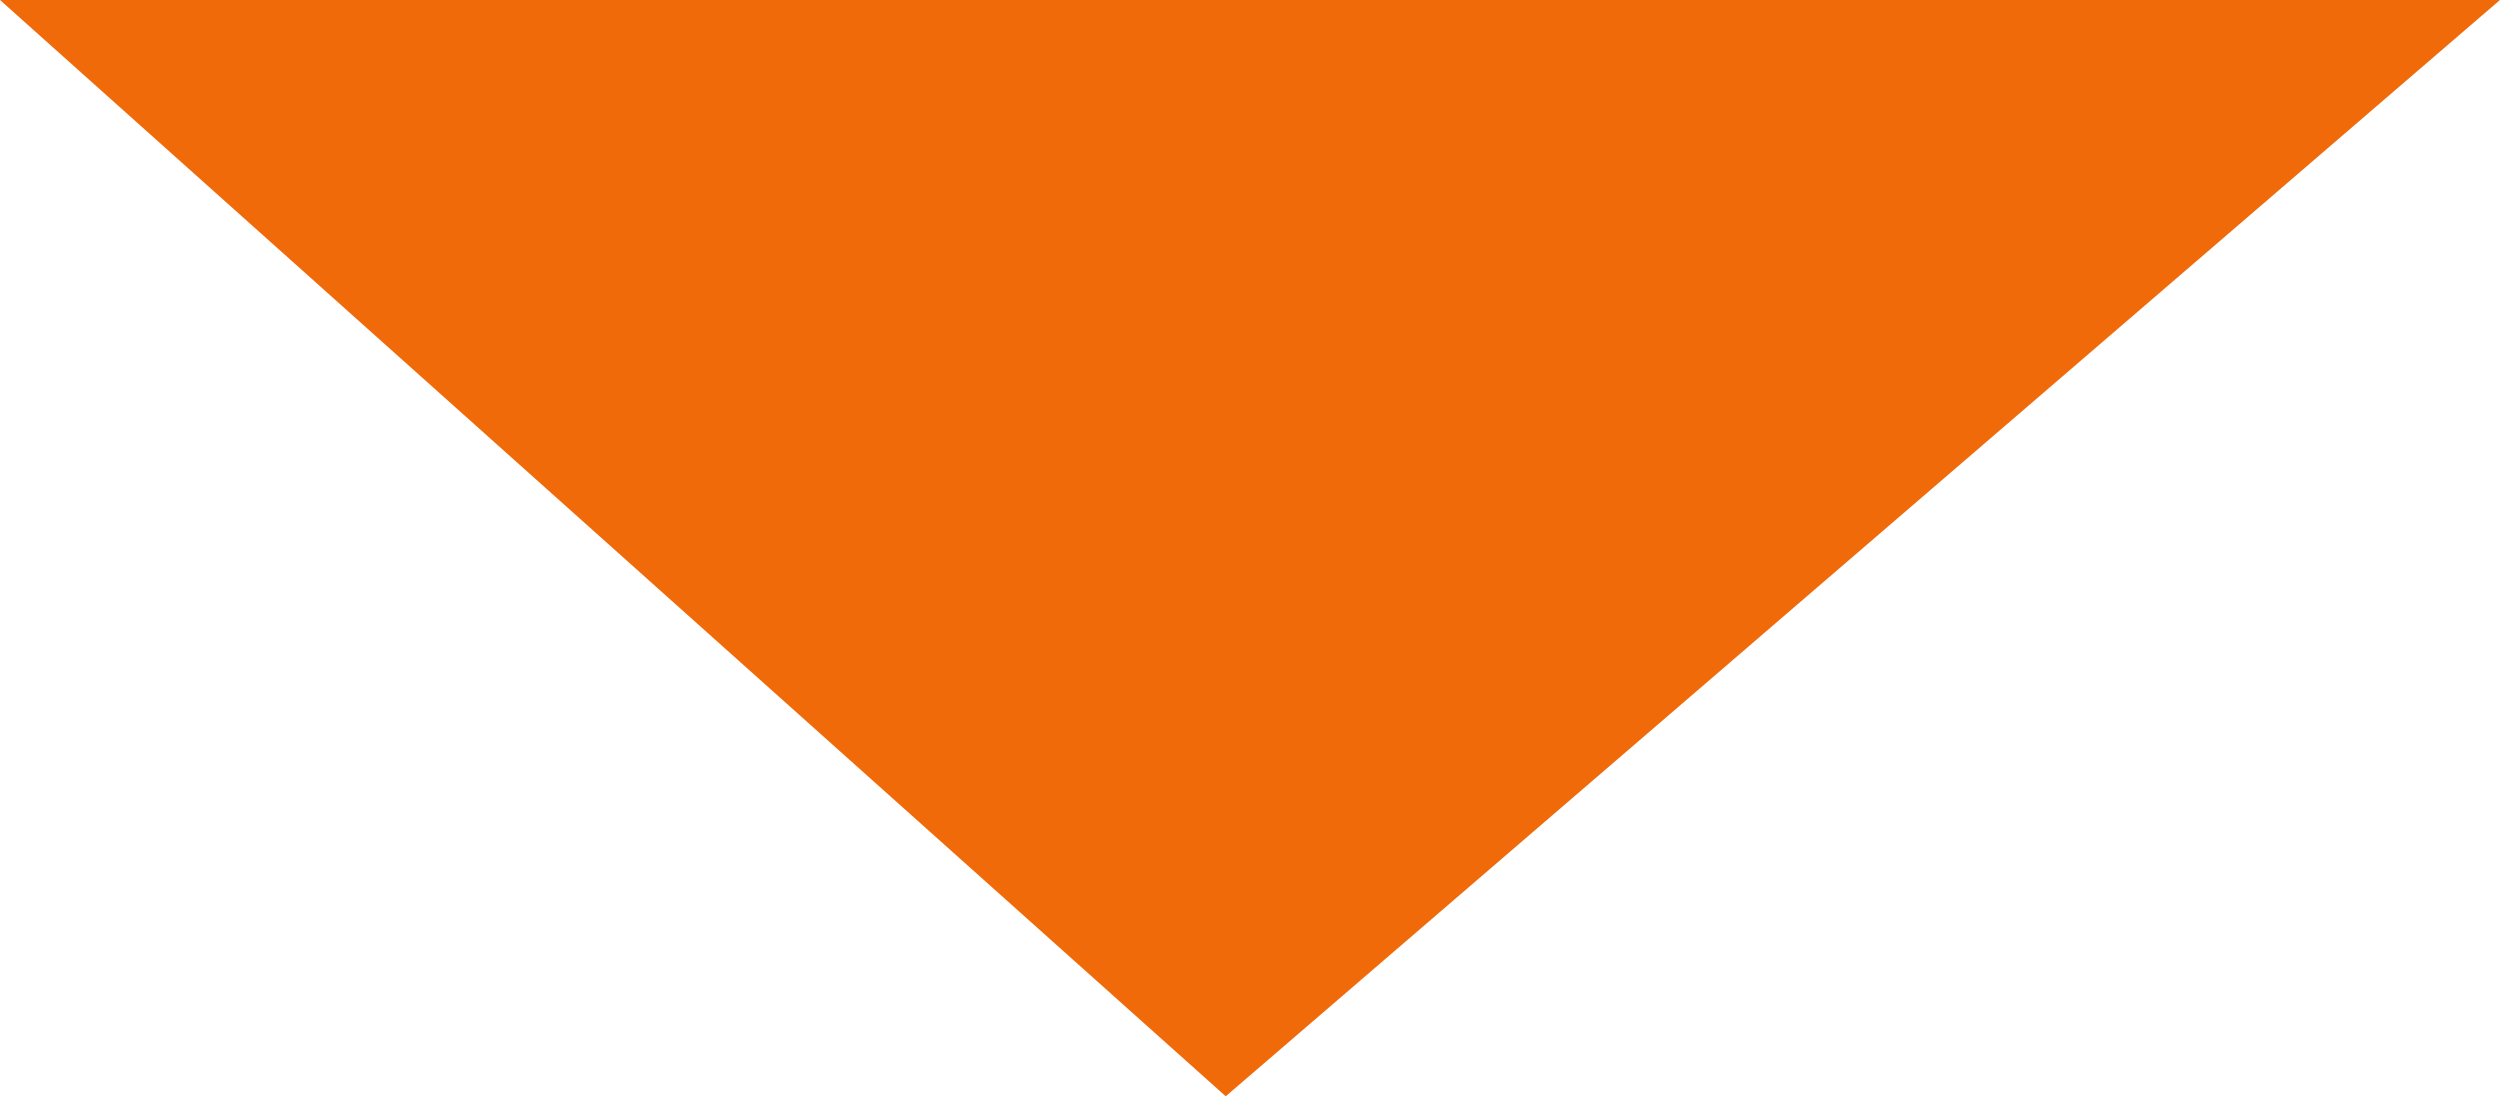
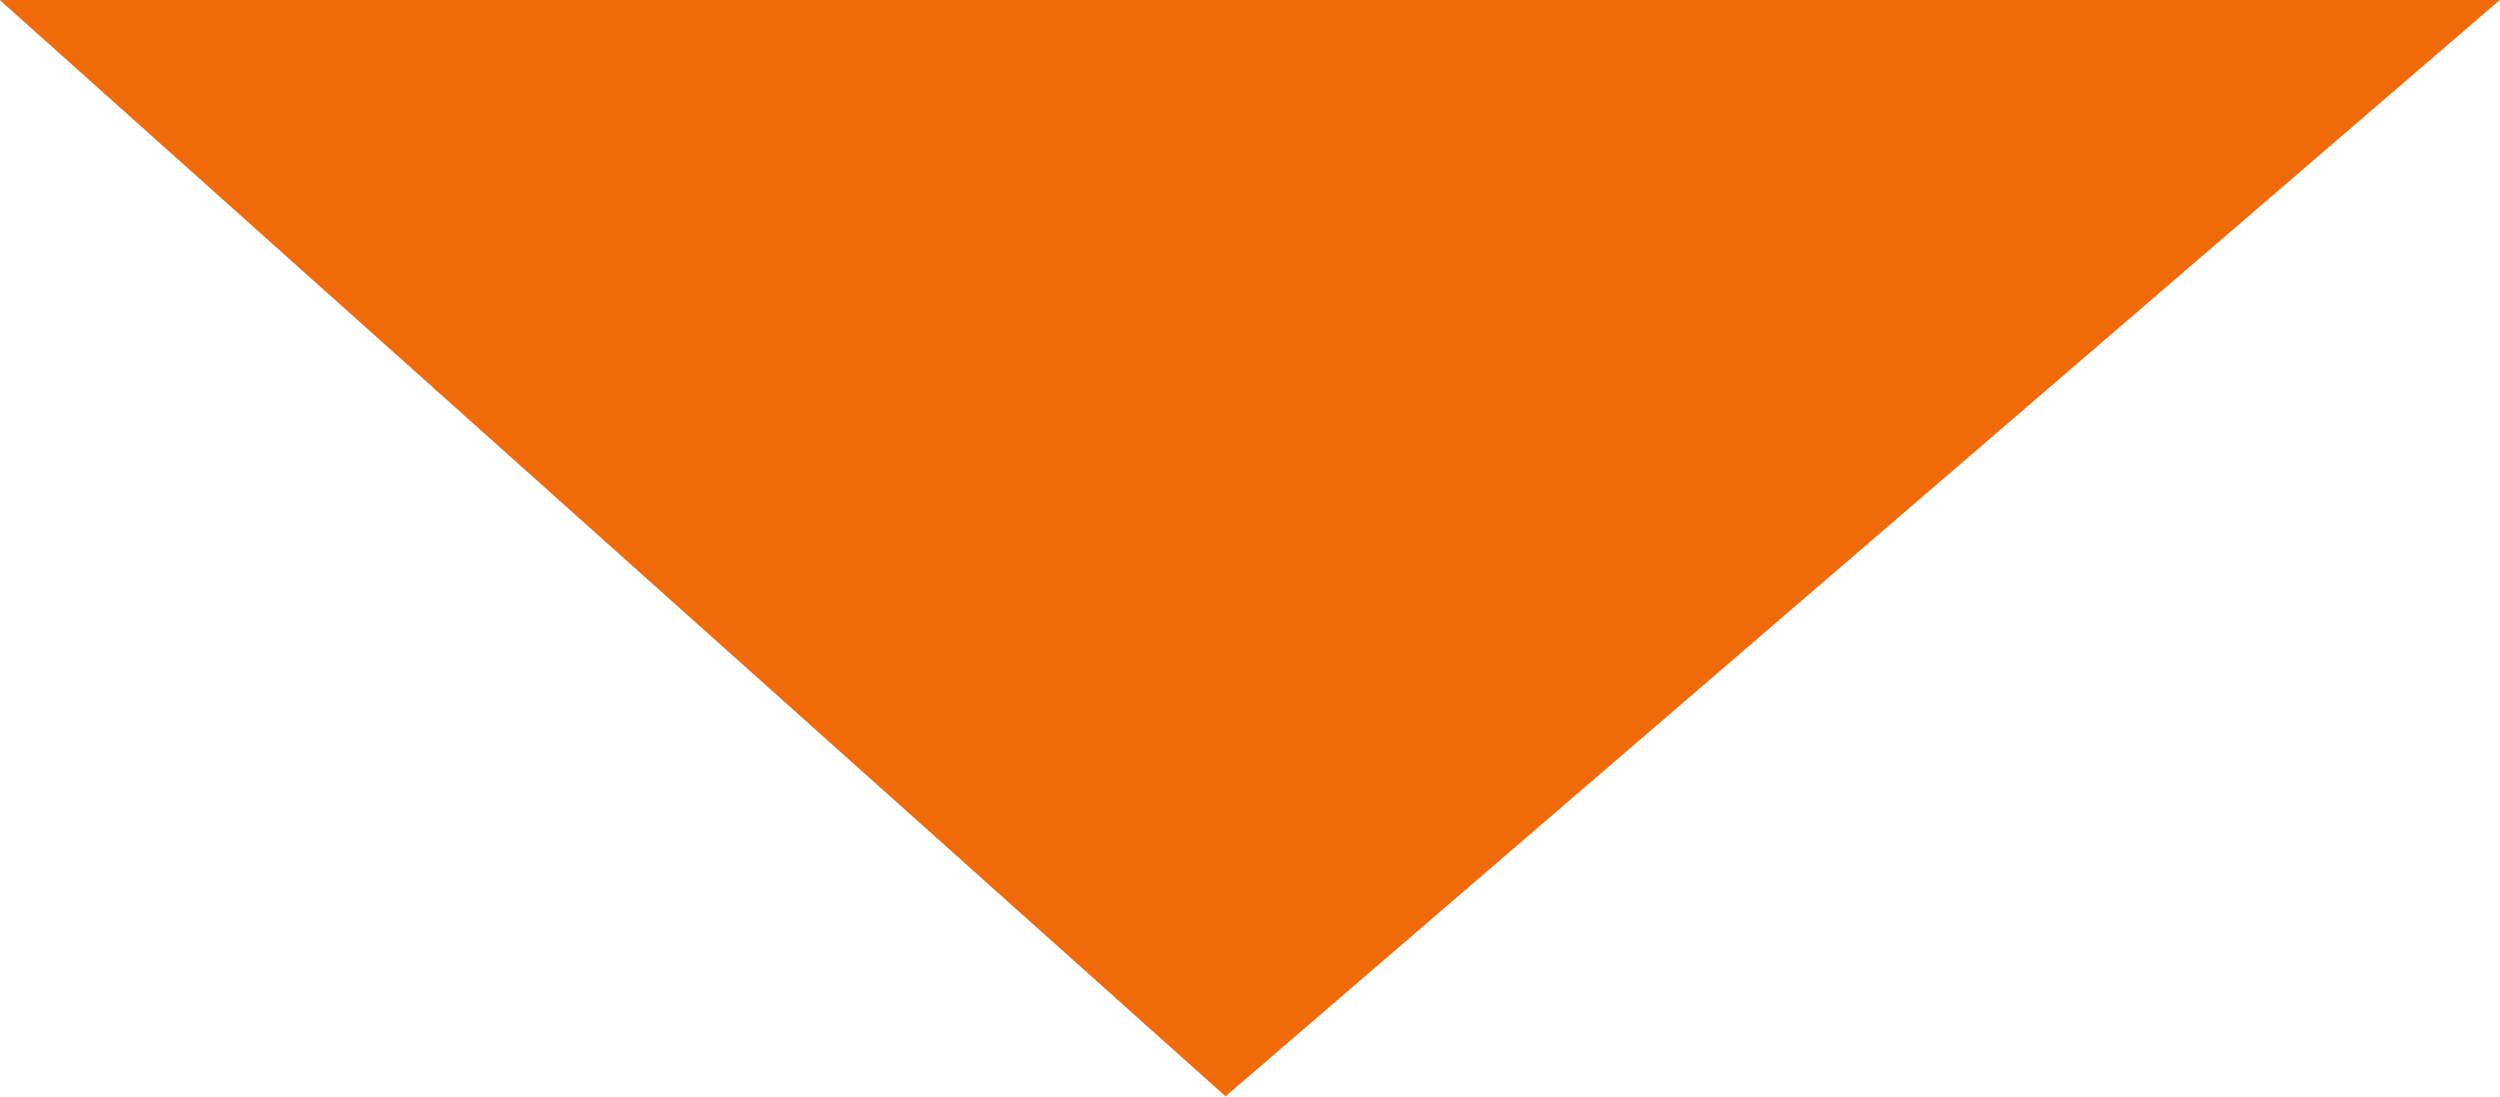
- <svg xmlns="http://www.w3.org/2000/svg" viewBox="-1621.307 714.102 105.583 46.301">
+ <svg xmlns="http://www.w3.org/2000/svg" viewBox="-1621.3 714.1 105.58 46.301">
  <defs>
-     <style>
-       .cls-1 {
+     <style>.cls-1 {
        fill: #f06a0a;
-       }
-     </style>
+       }</style>
  </defs>
-   <path id="Path_31" data-name="Path 31" class="cls-1" d="M778.693,864.478l51.766,46.3,53.816-46.3H778.693Z" transform="translate(-2400 -150.376)" />
+   <path class="cls-1" transform="translate(-2400 -150.38)" d="m778.69 864.48 51.766 46.3 53.816-46.3h-105.58z" data-name="Path 31" />
</svg>
